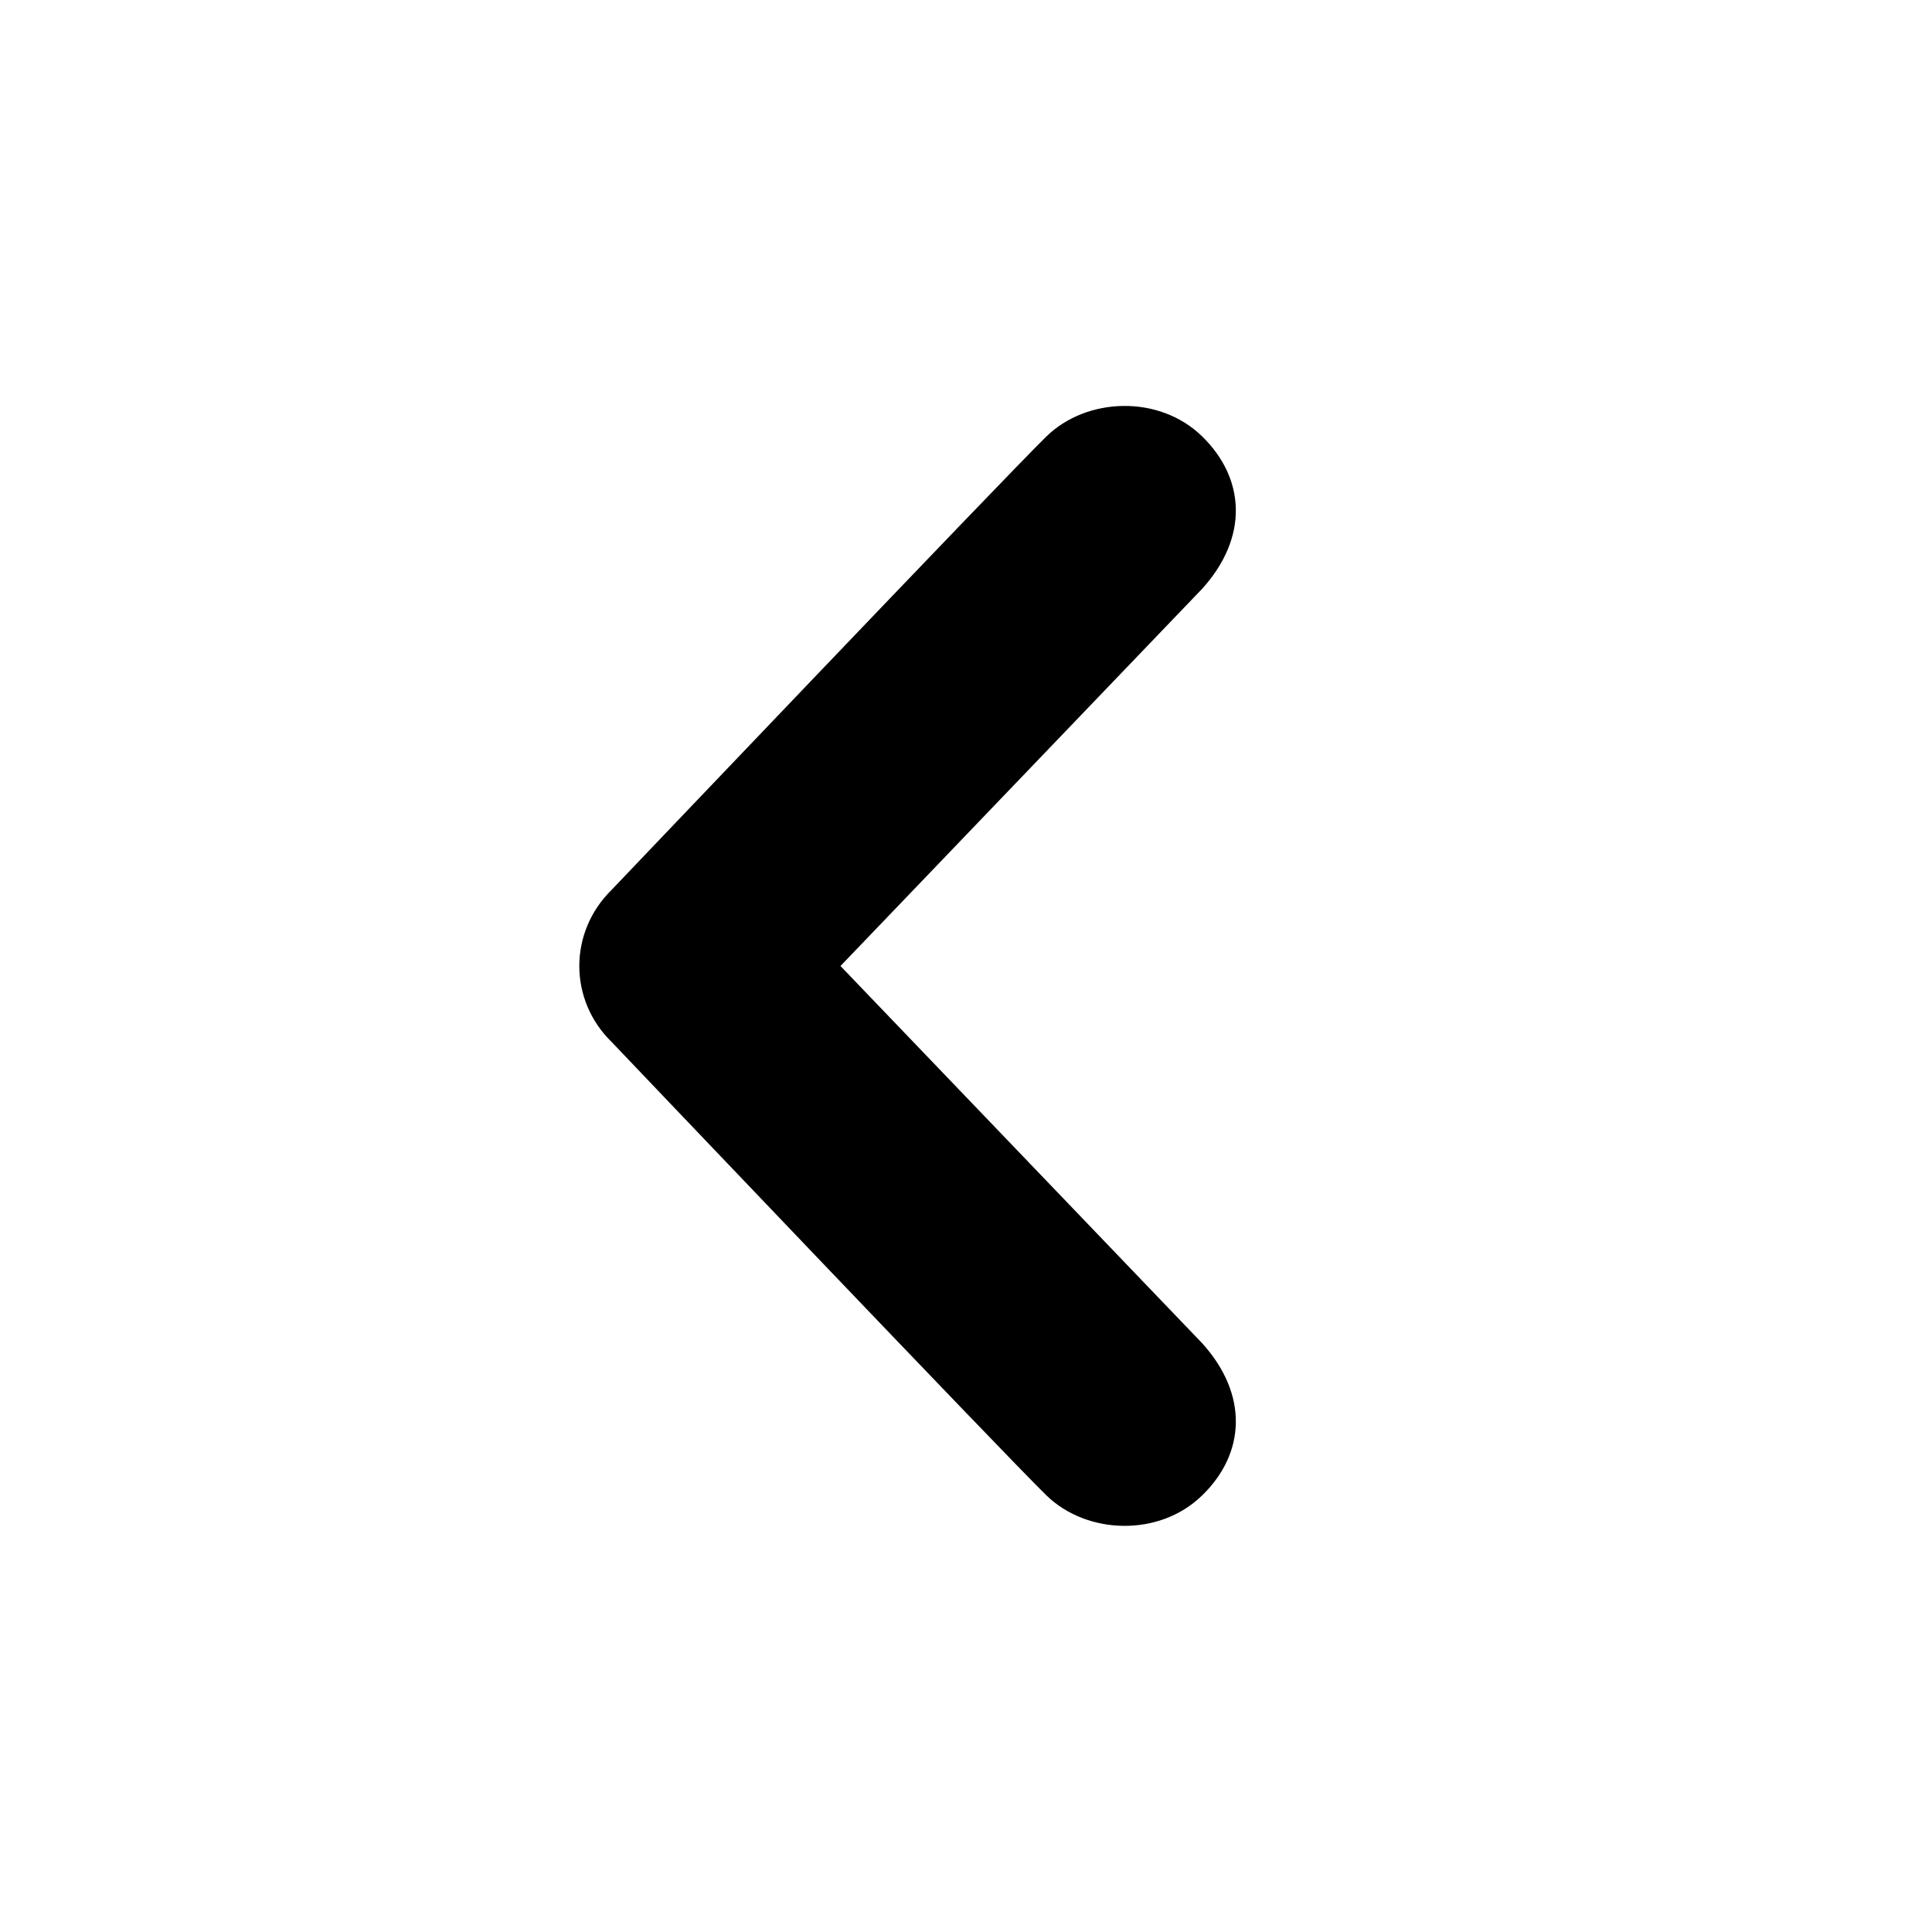
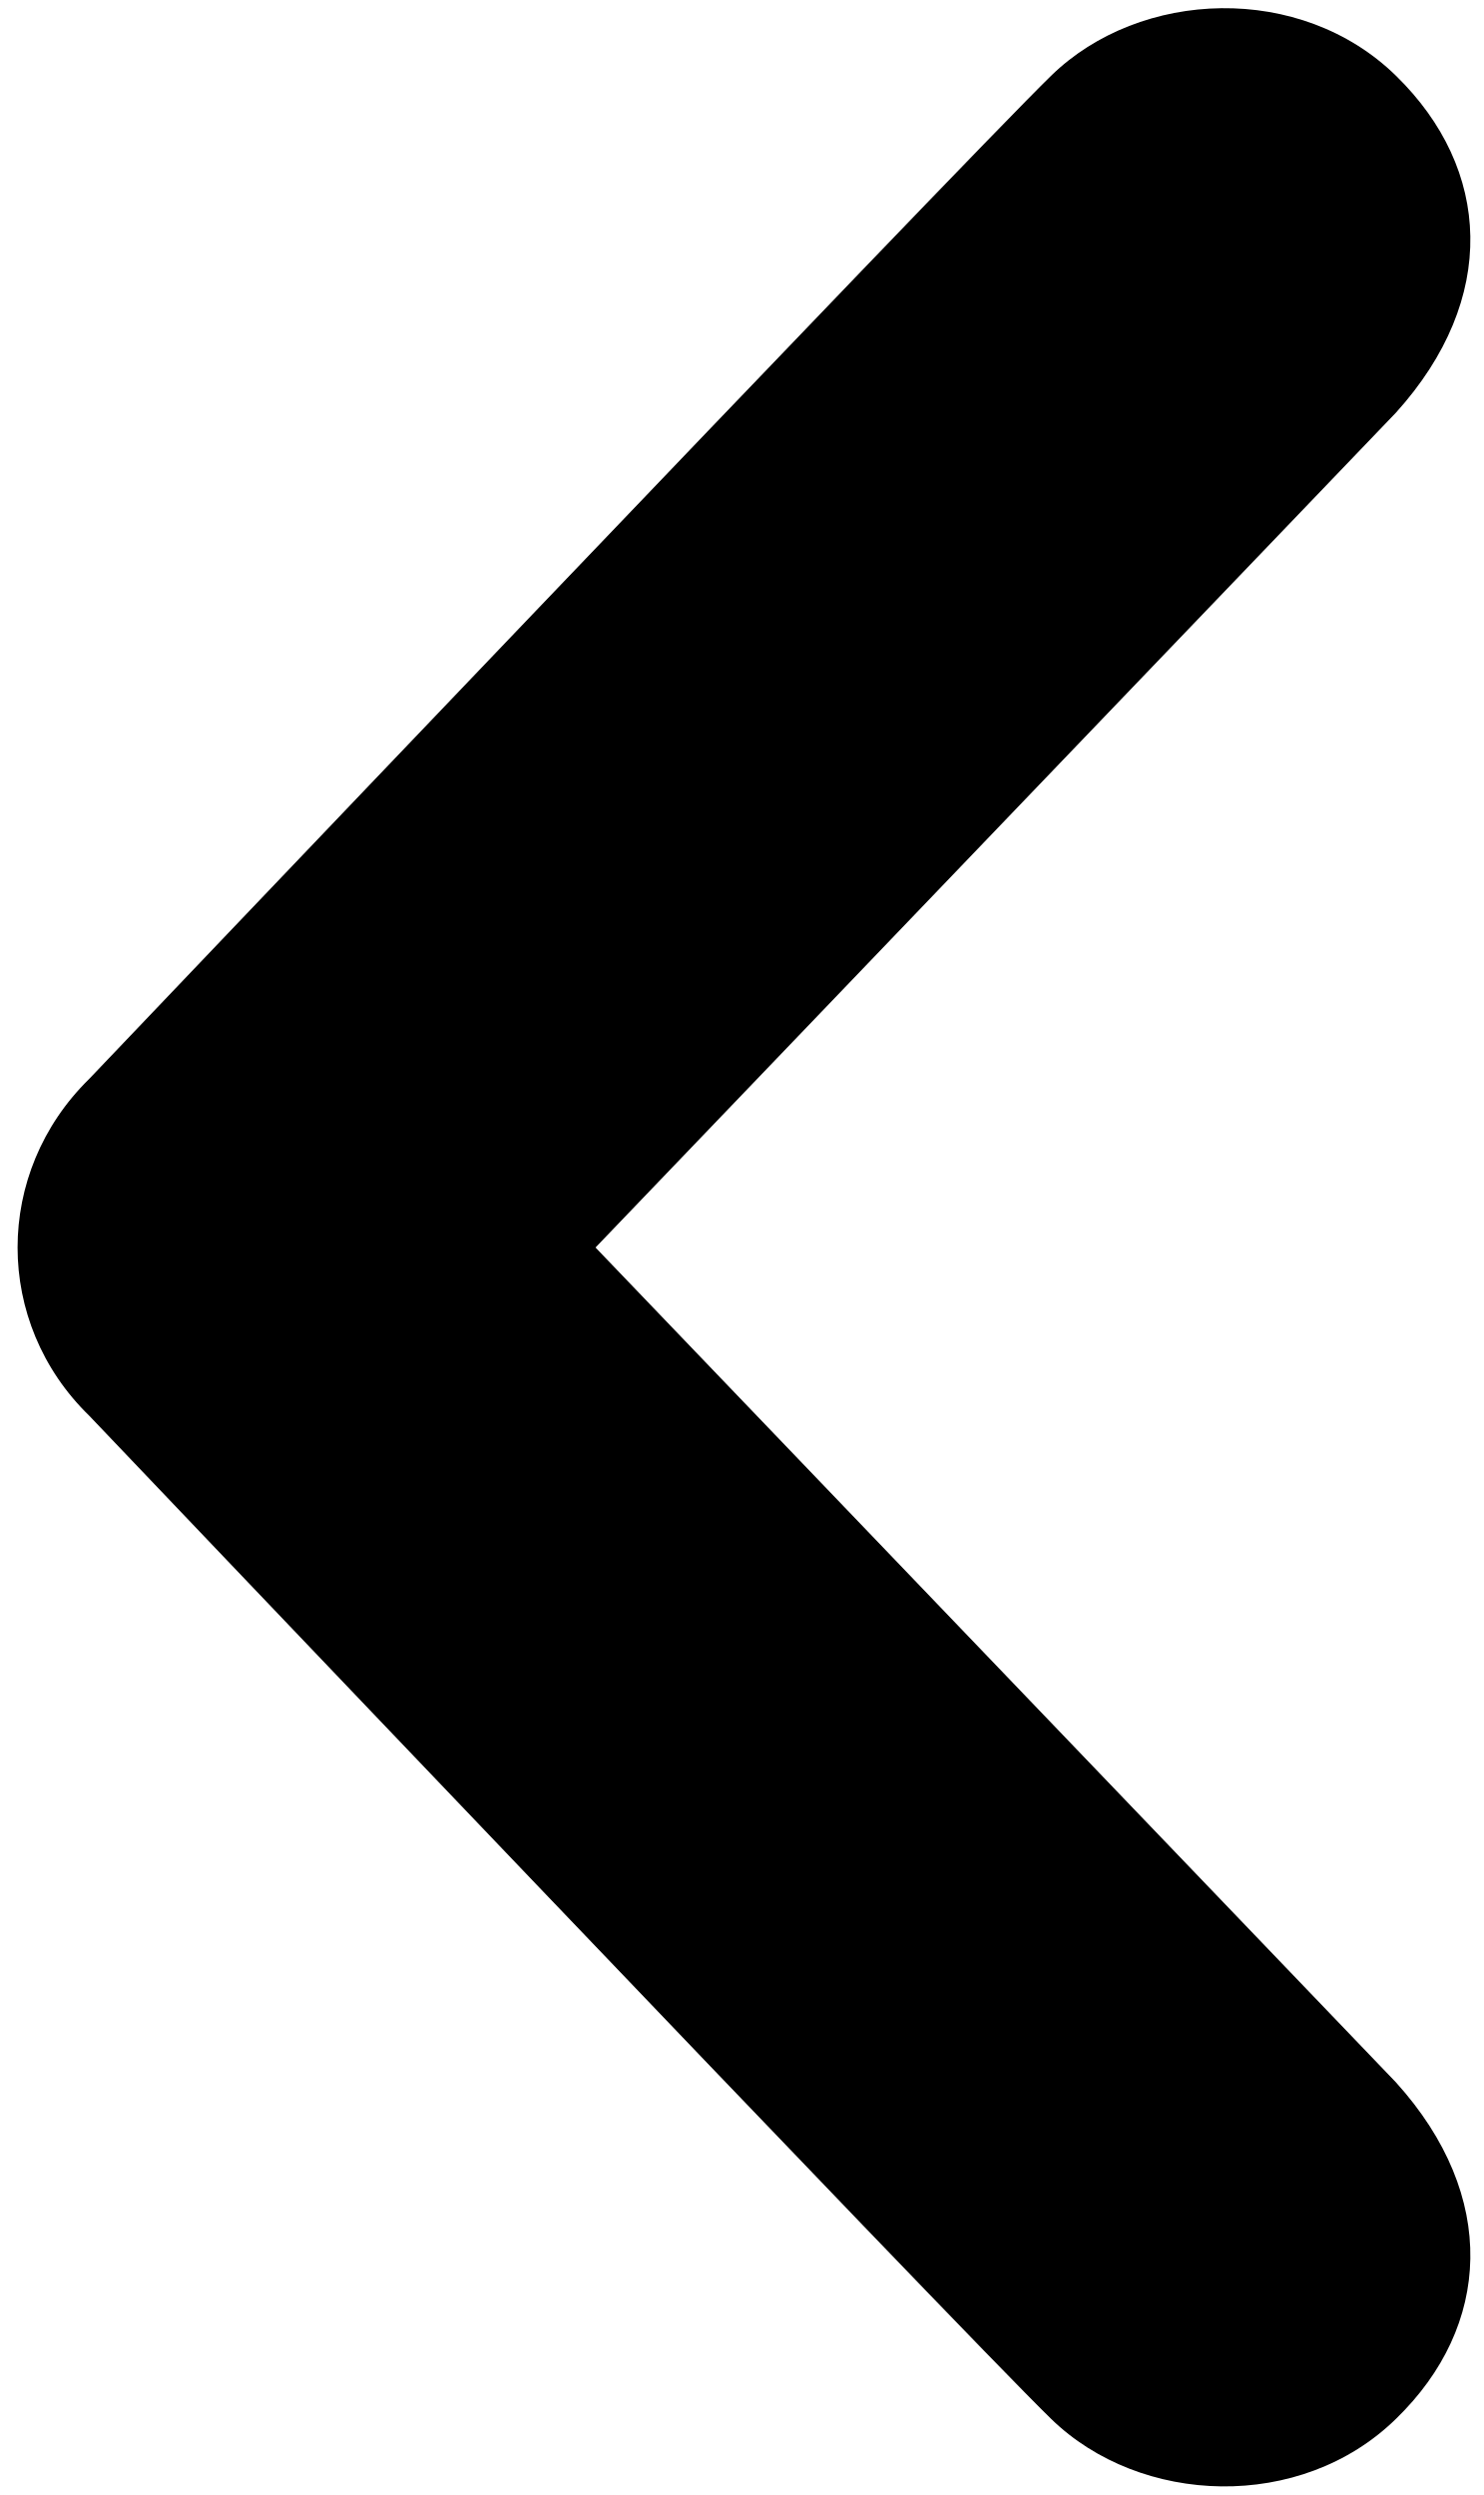
- <svg xmlns="http://www.w3.org/2000/svg" version="1.1" width="20" height="20" viewBox="0 0 20.01 20">
-   <path d="M12.452 4.516c0.446 0.436 0.481 1.043 0 1.576l-3.747 3.908 3.747 3.908c0.481 0.533 0.446 1.141 0 1.574-0.445 0.436-1.197 0.408-1.615 0-0.418-0.406-4.502-4.695-4.502-4.695-0.223-0.217-0.335-0.502-0.335-0.787s0.112-0.57 0.335-0.789c0 0 4.084-4.287 4.502-4.695s1.17-0.436 1.615 0z" />
+ <svg xmlns="http://www.w3.org/2000/svg" viewBox="70.857 61.308 6.943 11.676" width="6.942" height="11.676">
+   <path d="M12.452 4.516c0.446 0.436 0.481 1.043 0 1.576l-3.747 3.908 3.747 3.908c0.481 0.533 0.446 1.141 0 1.574-0.445 0.436-1.197 0.408-1.615 0-0.418-0.406-4.502-4.695-4.502-4.695-0.223-0.217-0.335-0.502-0.335-0.787s0.112-0.57 0.335-0.789c0 0 4.084-4.287 4.502-4.695s1.17-0.436 1.615 0z" transform="matrix(1, 0, 0, 1, 64.93928, 57.14604)" />
</svg>
